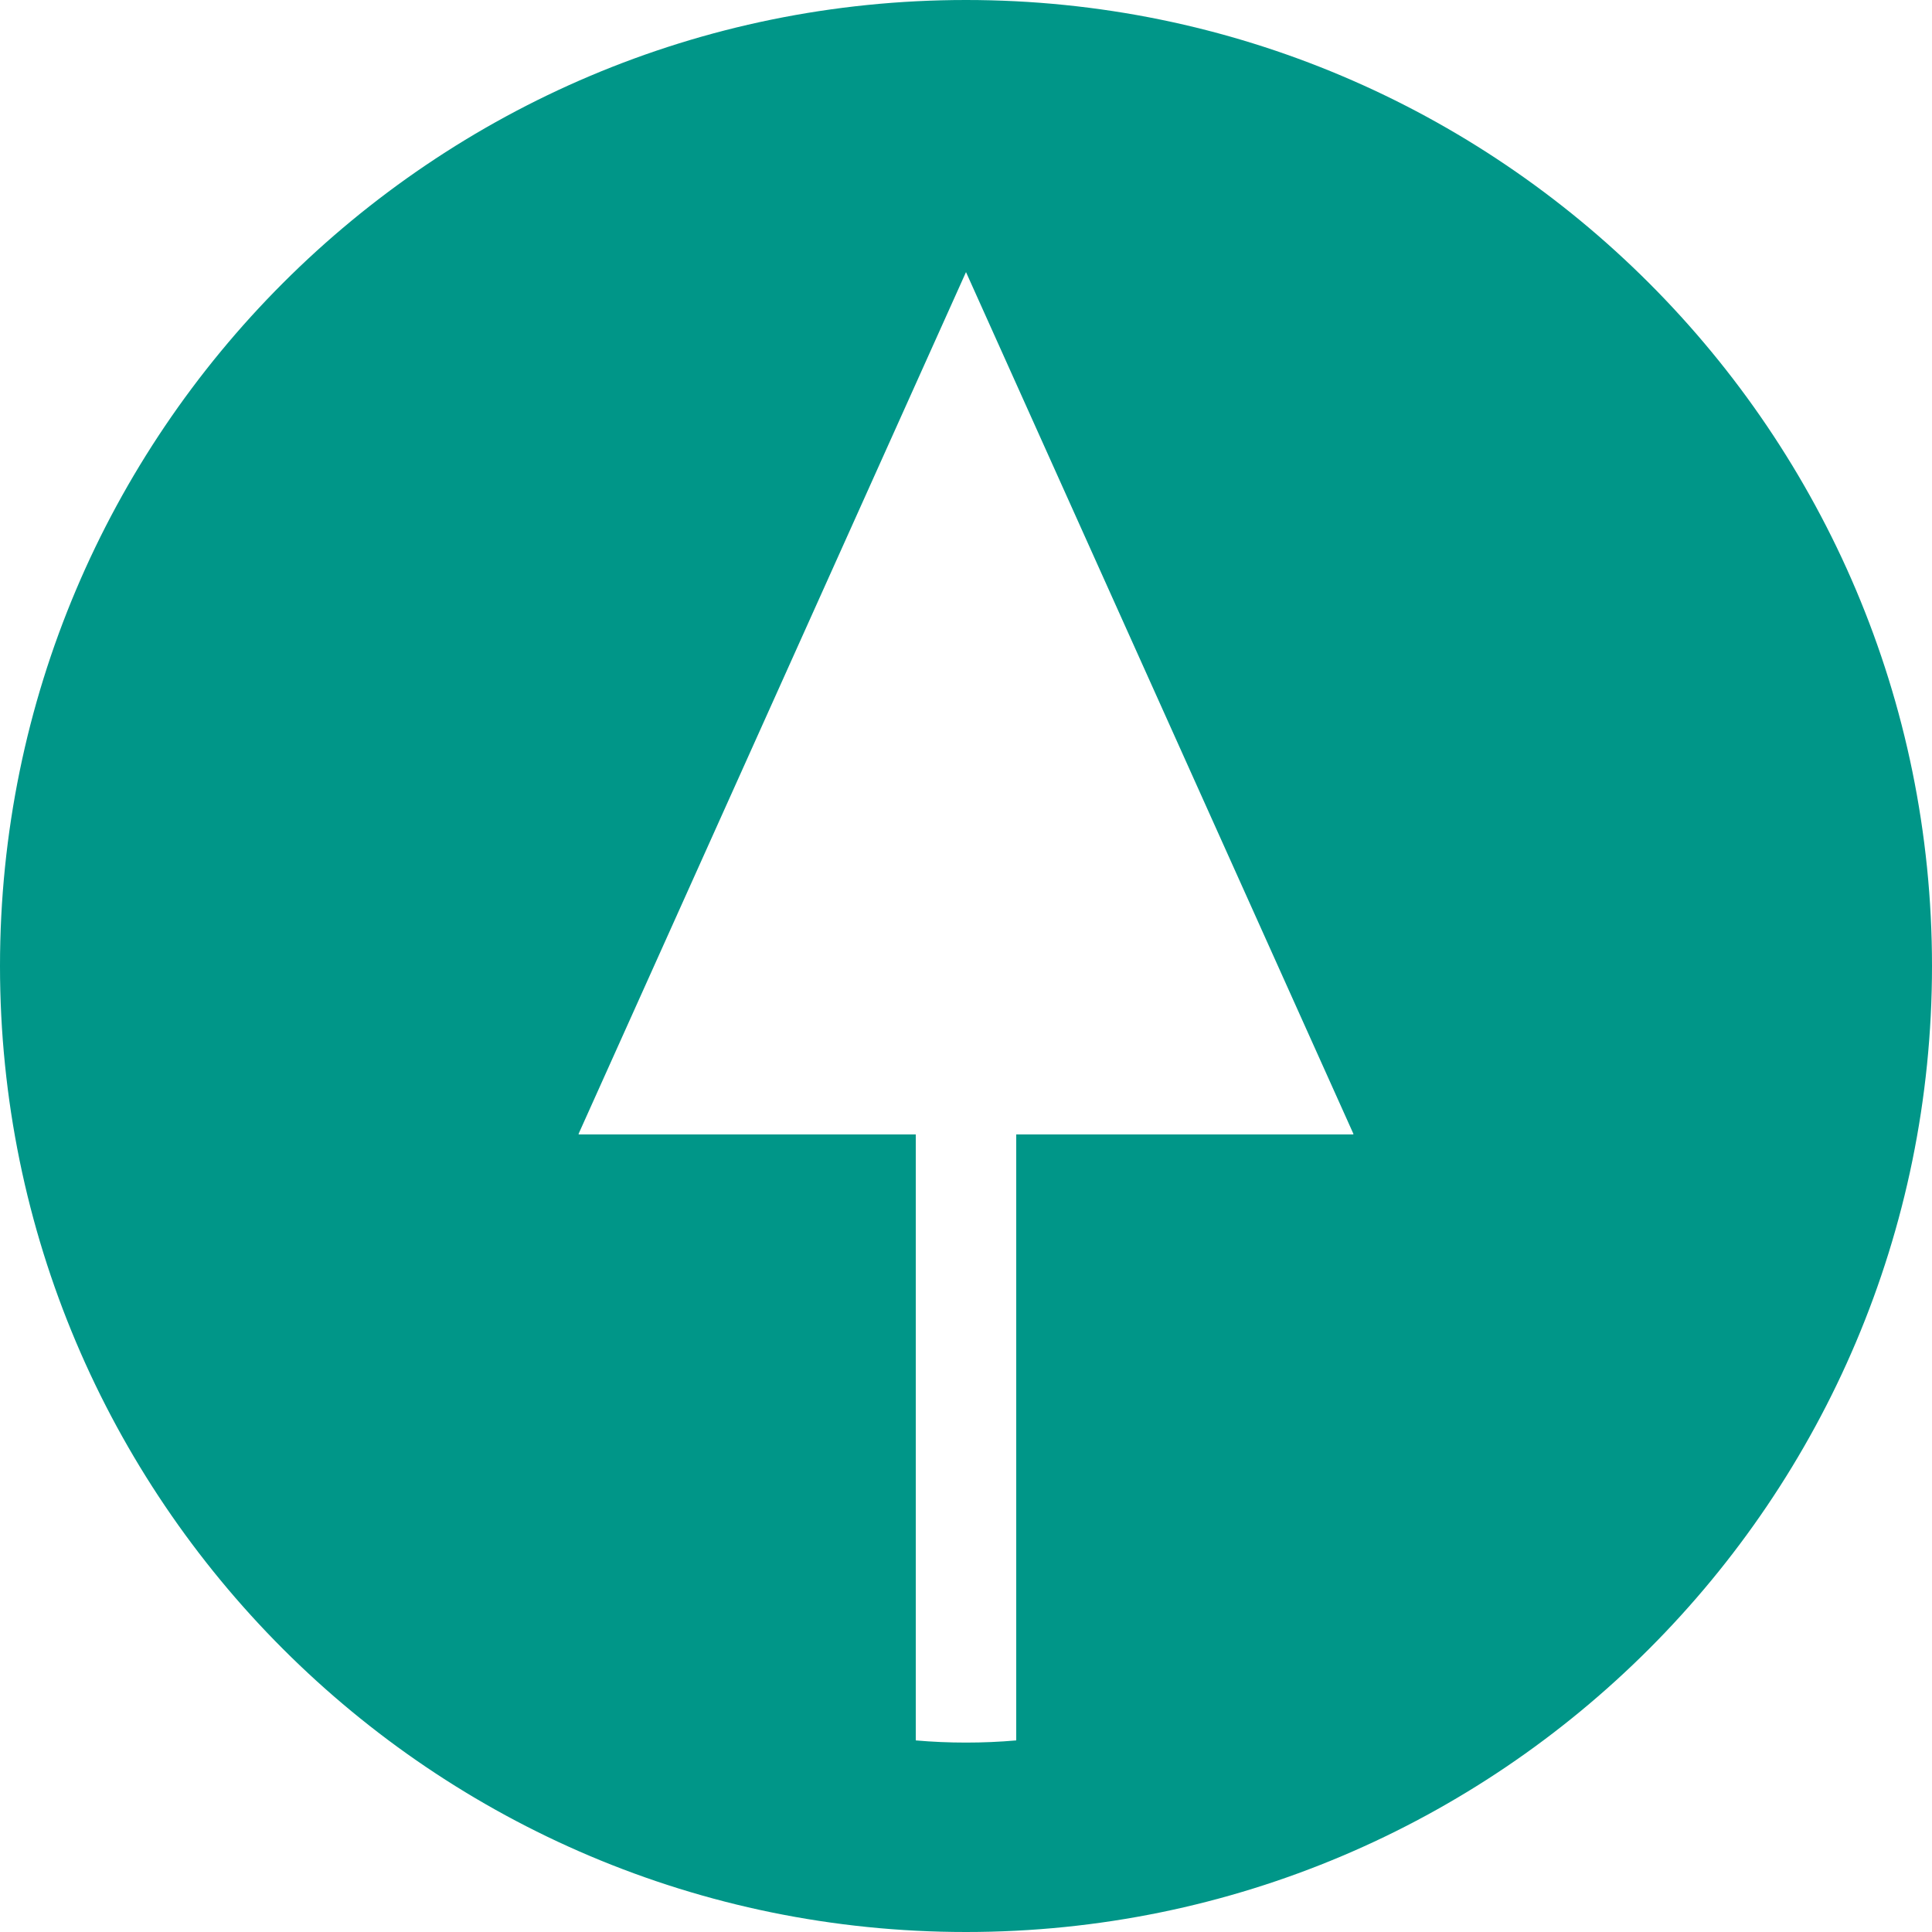
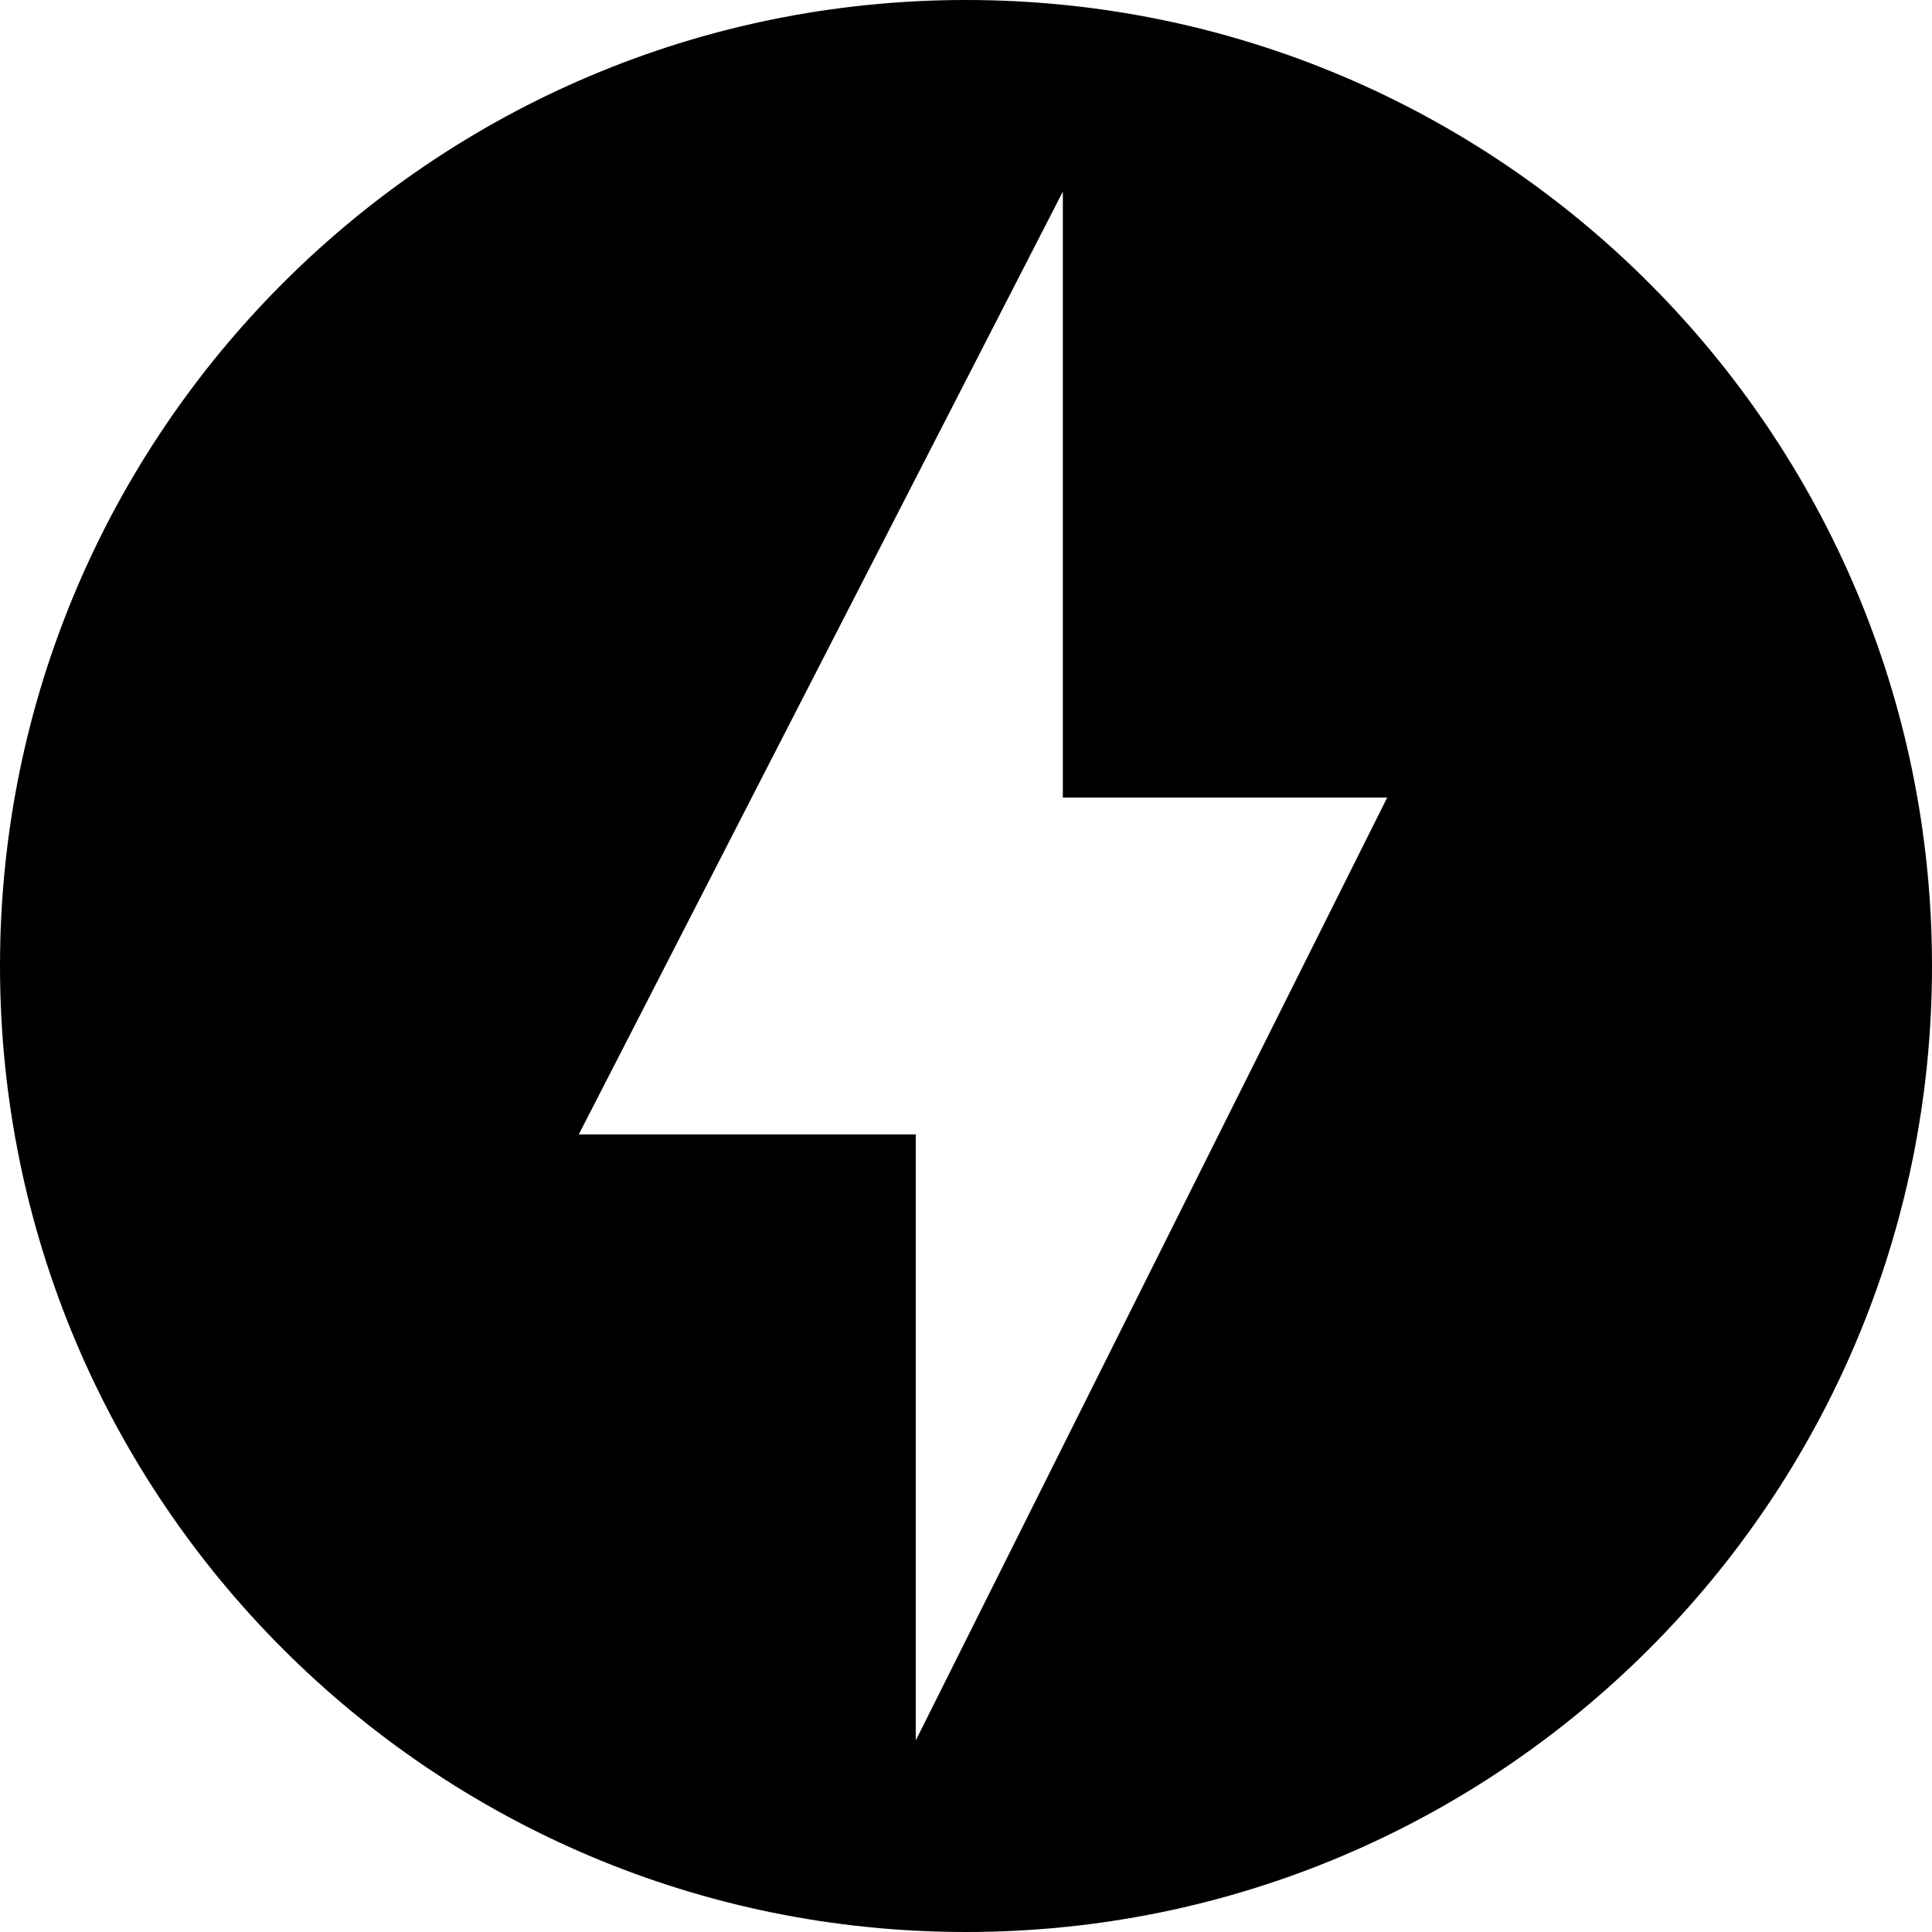
- <svg xmlns="http://www.w3.org/2000/svg" viewBox="0 0 24 24" fill="#009688">
-   <path d="M12 0C5.375 0 0 5.375 0 12s5.375 12 12 12 12-5.375 12-12S18.625 0 12 0zm-.624 21.62v-7.528H7.19l-.003-.006L12 3.38l4.813 10.706-.003.006h-4.186v7.528c-.207.018-.413.027-.624.027s-.417-.009-.624-.027z" />
+ <svg xmlns="http://www.w3.org/2000/svg" fill="#000000" width="800px" height="800px" viewBox="0 0 24 24" role="img">
+   <path d="M12 0C5.375 0 0 5.375 0 12c0 6.627 5.375 12 12 12 6.626 0 12-5.373 12-12 0-6.625-5.373-12-12-12zm-.624 21.62v-7.528H7.19L13.203 2.38v7.528h4.029L11.376 21.62z" />
</svg>
